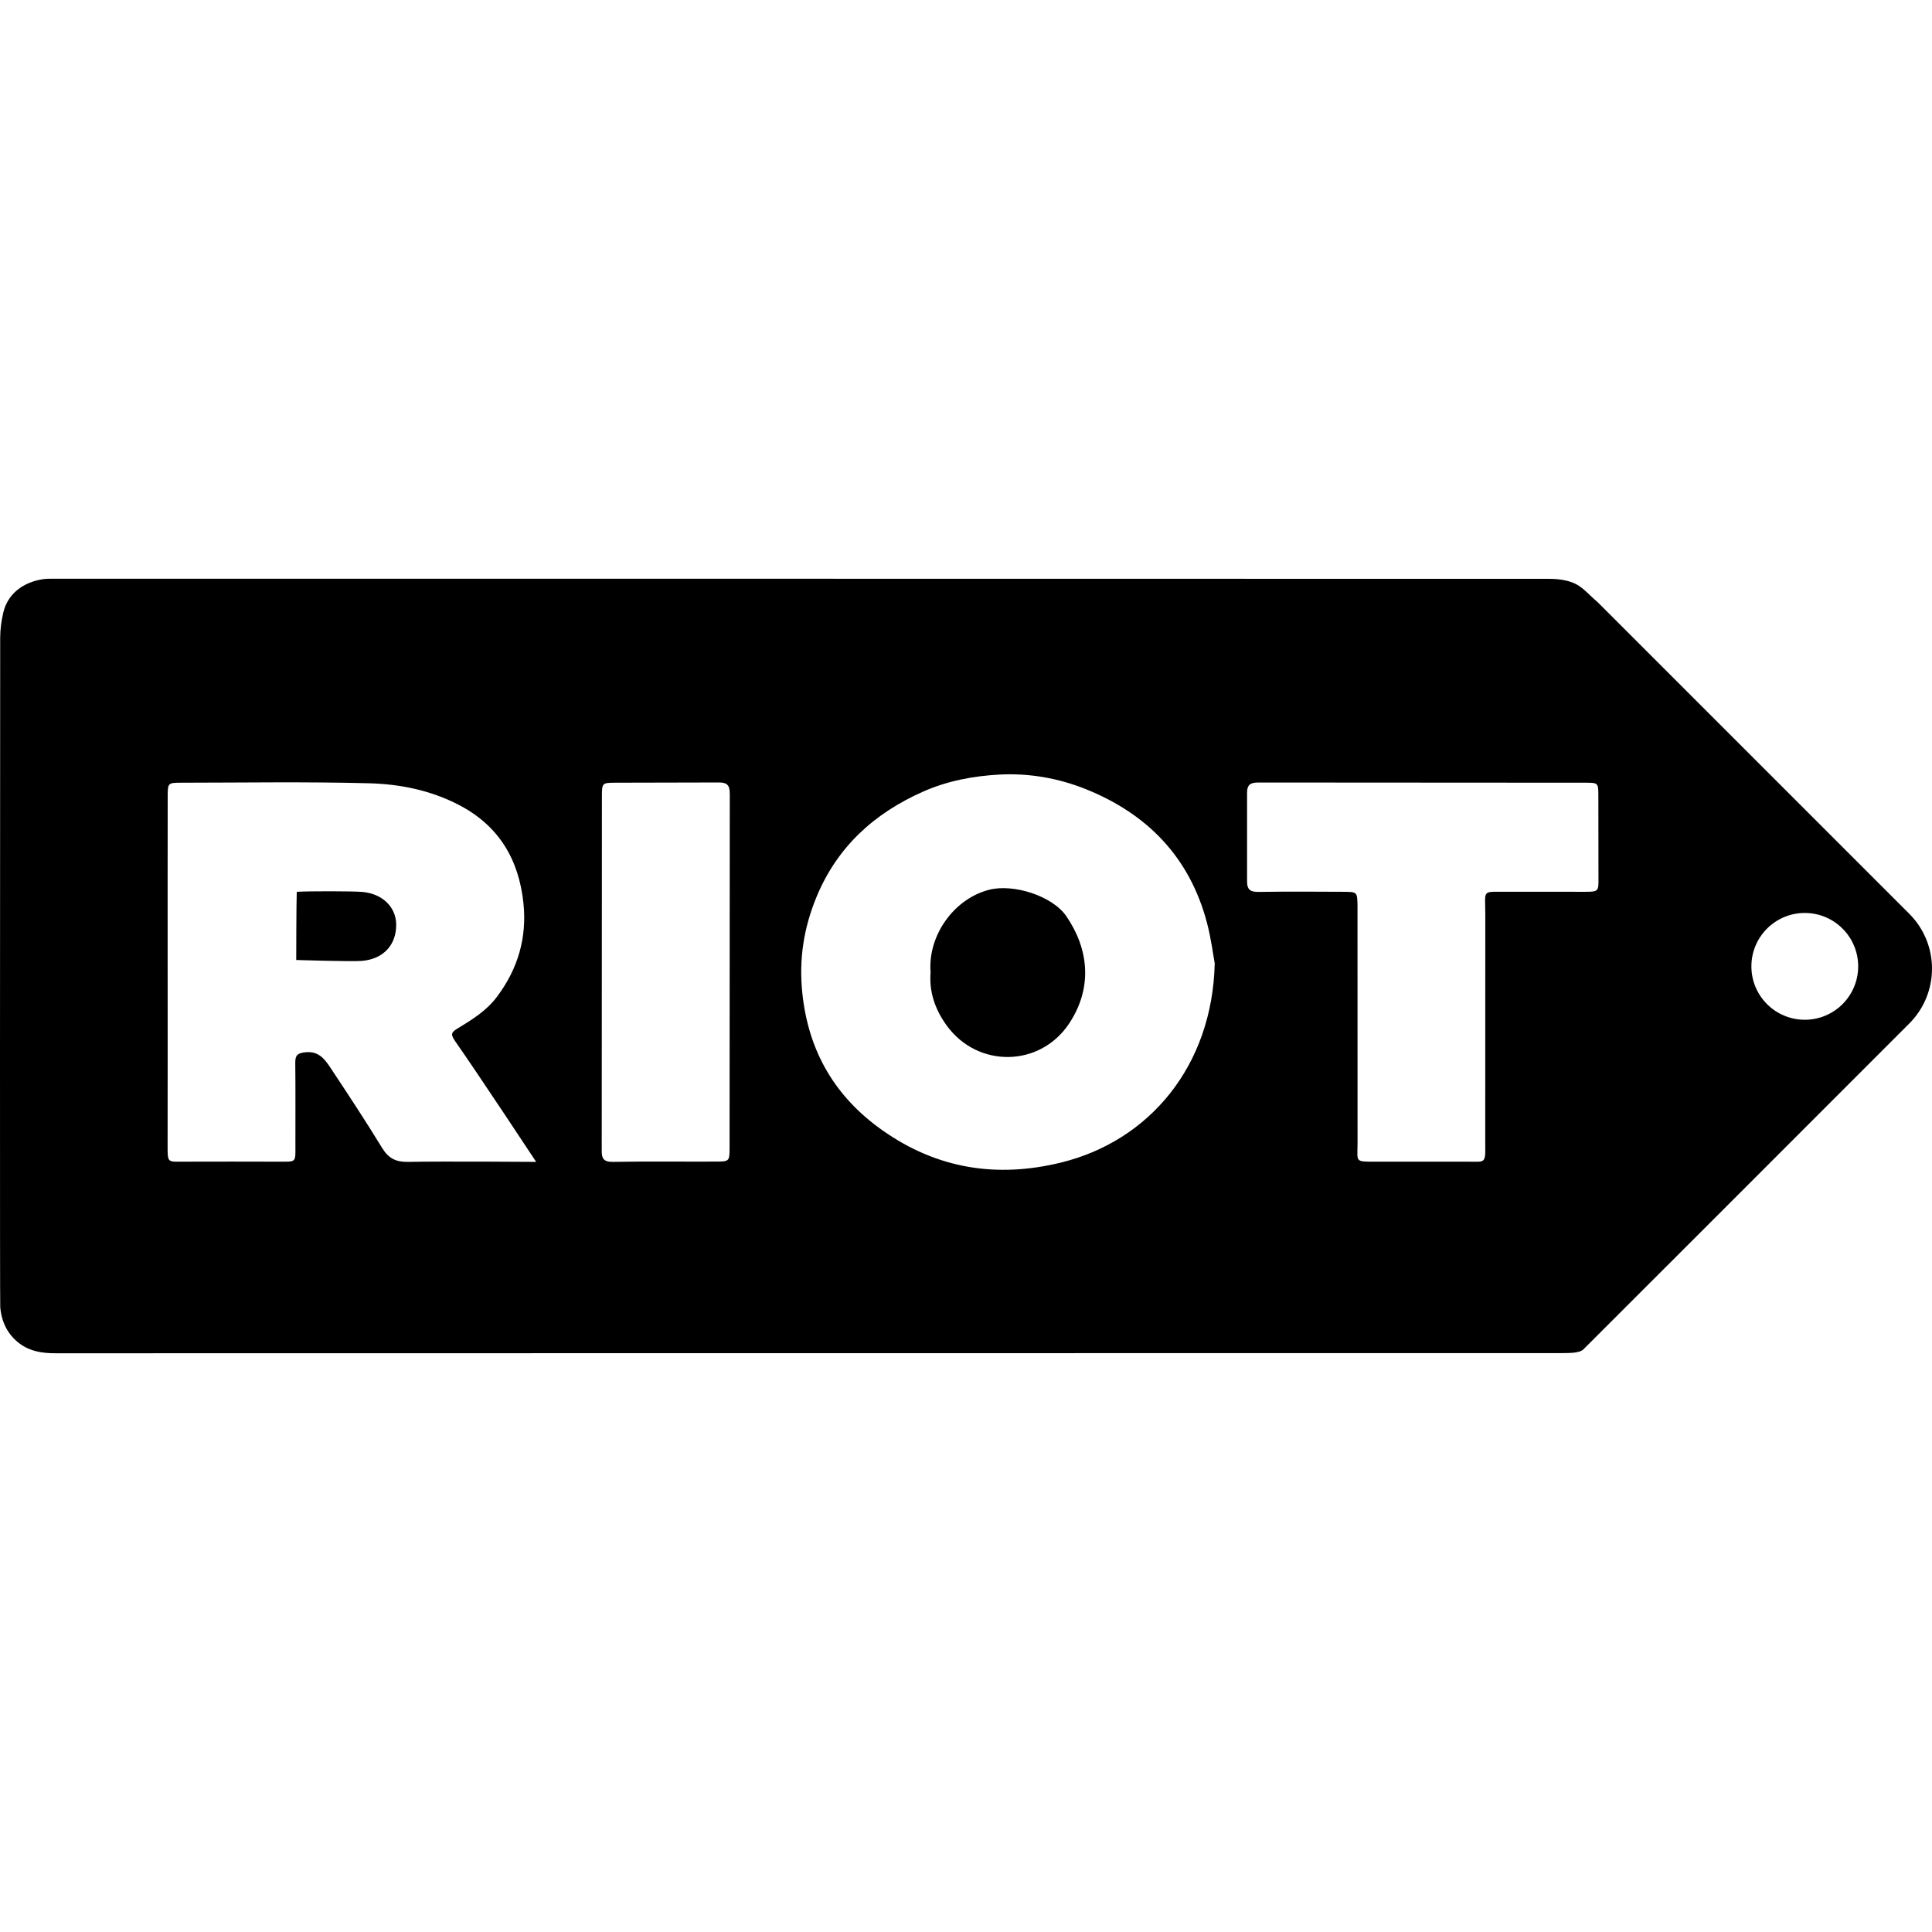
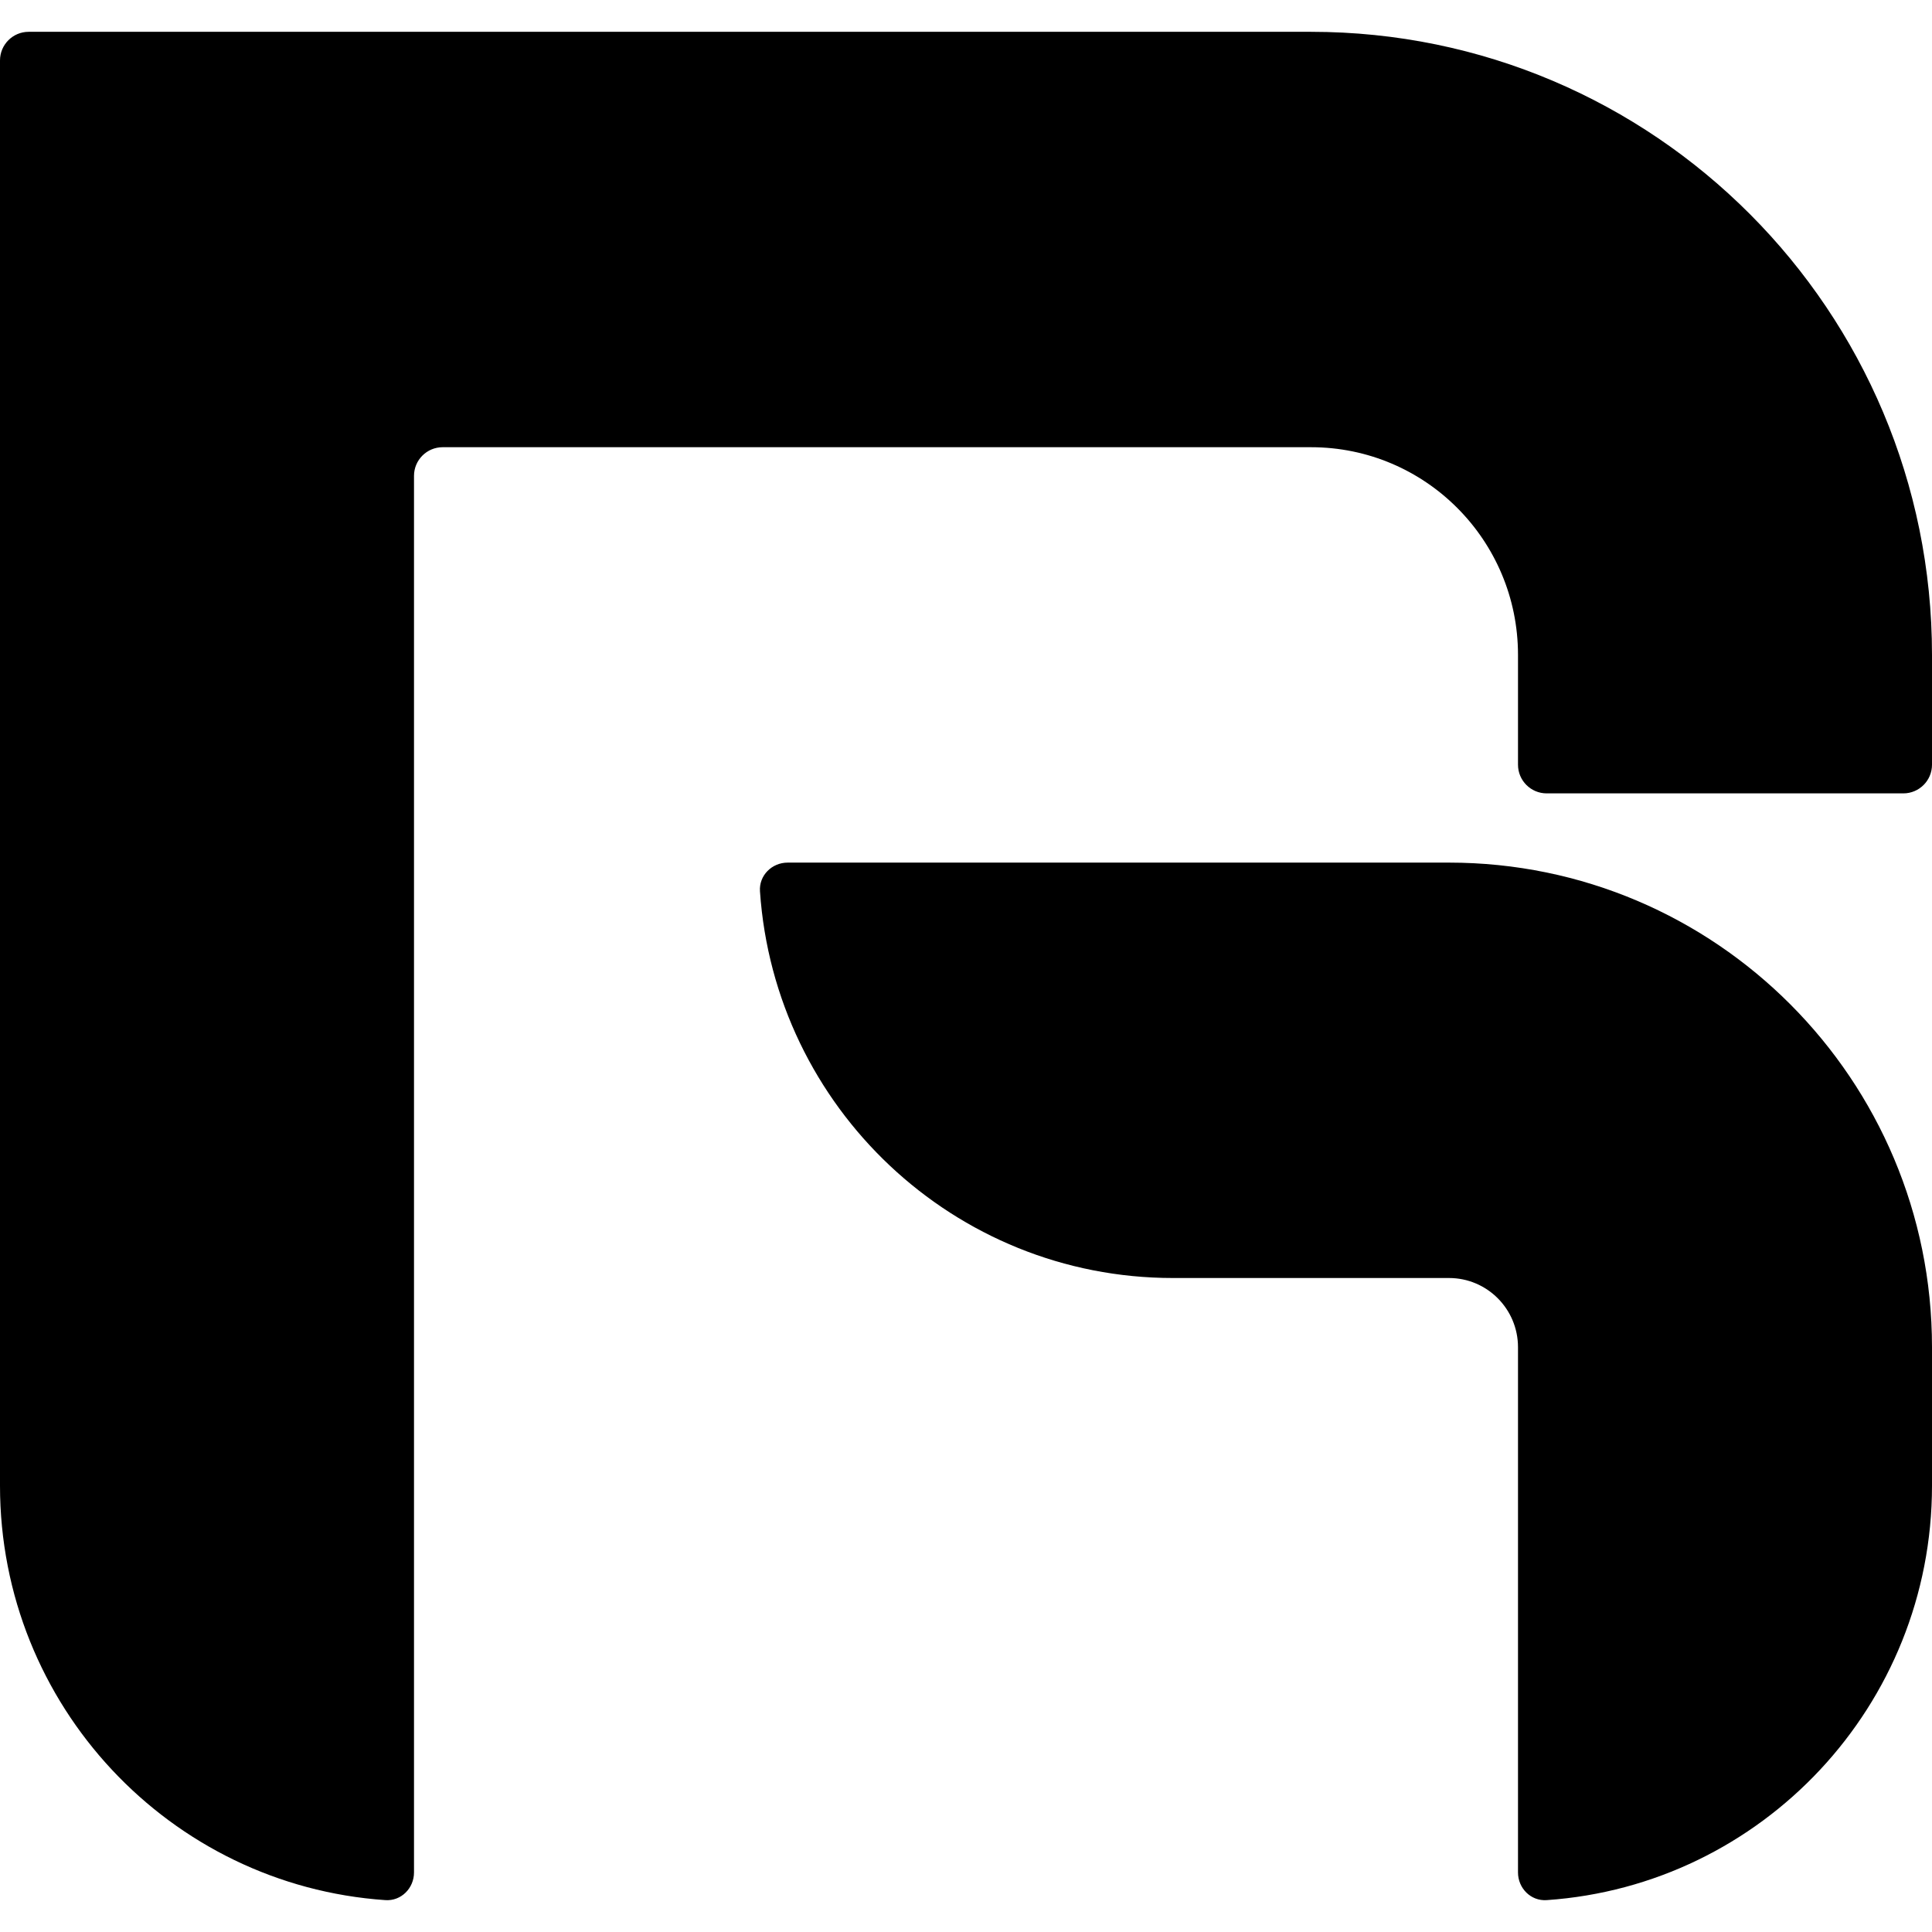
<svg xmlns="http://www.w3.org/2000/svg" version="1.1" width="512px" height="512px">
-   <path d="M505.978,271.244c8.031-8.034,8.028-21.056-0.004-29.088l-82.449-82.449c-3.674-3.165-4.542-4.913-8.487-5.842c-1.472-0.346-2.987-0.466-4.499-0.467c-132.445-0.029-264.889-0.026-397.334-0.026c-0.621,0-1.244,0.025-1.857,0.121c-5.178,0.812-9.274,3.788-10.477,8.851c-0.517,2.179-0.82,4.465-0.822,6.703c-0.043,57.897-0.091,176.141,0.015,177.355c0.346,3.961,1.967,7.313,5.193,9.697c2.78,2.054,6.012,2.533,9.439,2.53c65.993-0.038,397.793-0.032,397.793-0.032c2.437-0.071,5.878,0.202,7.125-0.995c0.947-0.908,58.659-58.641,86.365-86.359l-0,0.001H505.978z M44.44,211.044c0.006-3.543,0.076-3.615,3.638-3.618c16.55-0.016,33.108-0.284,49.648,0.146c8.121,0.211,16.133,1.784,23.61,5.597c10.826,5.522,16.168,14.559,17.383,26.207c0.947,9.077-1.432,17.349-7.008,24.769c-2.756,3.667-6.431,5.97-10.16,8.229c-1.783,1.08-2.344,1.538-0.97,3.496c6.085,8.667,21.508,32.041,21.508,32.041s-24.675-0.183-33.956-0c-3.169,0.062-5.162-0.911-6.843-3.659c-4.373-7.147-8.982-14.151-13.615-21.134c-1.538-2.318-3.122-4.608-6.675-4.262c-2.083,0.202-2.777,0.734-2.751,2.808c0.089,7.265,0.022,14.532,0.037,21.798c0.01,4.618,0.284,4.412-4.092,4.394c-8.477-0.034-16.955-0.023-25.432-0.004c-4.345,0.01-4.354,0.401-4.345-4.164c0.029-15.339,0.011-30.679,0.011-46.019c0-15.541-0.016-31.083,0.012-46.624v0L44.44,211.044z M281.166,308.093c-17.082,4.175-32.816,1.62-47.164-8.444c-12.616-8.849-19.761-20.916-21.38-36.484c-0.934-8.978,0.382-17.306,3.779-25.502c5.503-13.28,15.298-22.148,28.255-27.887c6.467-2.864,13.365-4.142,20.252-4.507c7.75-0.411,15.529,0.931,22.795,3.843c16.398,6.572,27.572,18.091,32.152,35.417c1.111,4.205,1.646,8.563,2.059,10.772c-0.622,27.242-17.396,47.083-40.747,52.791h0L281.166,308.093z M420.24,207.424c3.267,0.008,3.325,0.092,3.341,3.311l0.028,21.792c0.029,3.774,0.111,3.835-4.114,3.806l-19.976-0.004c-7.04,0.043-5.881-0.794-5.9,6.205l-0.014,61.139c0.097,4.721-0.23,4.195-4.331,4.184l-24.819-0.003c-5.563,0.01-4.685,0.11-4.69-5.011l-0.012-62.955c-0.077-3.477-0.085-3.535-3.714-3.554c-7.466-0.041-14.933-0.083-22.397,0.03c-2.282,0.034-3.204-0.519-3.155-3.014l-0.002-23c-0.054-2.552,0.966-2.987,3.191-2.975l86.563,0.052l0.001-0.001L420.24,207.424z M193.343,304.232c-0.006,3.527-0.077,3.587-3.648,3.602c-9.072,0.036-18.147-0.086-27.217,0.075c-2.526,0.045-3.041-0.878-3.014-3.131l0.049-93.75c0.004-3.537,0.079-3.591,3.627-3.603l27.217-0.063c2.446-0.036,3.053,0.798,3.041,3.121l-0.056,93.749l0-0L193.343,304.232z M95.829,254.652c-2.804,0.215-17.323-0.241-17.323-0.241s0.017-15.083,0.138-18.07c3.134-0.204,14.649-0.184,17.255,0.018c5.337,0.413,8.994,3.916,9.091,8.511c0.117,5.501-3.378,9.34-9.162,9.783l0-0V254.652z M250.937,271.845c-3.244-4.435-4.735-9.191-4.321-14.158c-0.785-9.593,6.045-19.485,15.563-21.9c6.381-1.619,16.7,1.595,20.424,7.035c5.943,8.682,7.015,18.917,0.746,28.395c-7.7,11.641-24.187,11.876-32.412,0.628l0,0H250.937z M492.437,256.096c0,7.815-6.335,14.15-14.15,14.15s-14.15-6.335-14.15-14.15c0-7.815,6.335-14.15,14.15-14.15S492.437,248.281,492.437,256.096L492.437,256.096z" />
+   <path d="M0,16.027c0-4.196,3.401-7.597,7.597-7.597h339.831C438.319,8.43,512,82.36,512,173.558v29.098c0,4.196-3.4,7.597-7.597,7.597h-94.52c-4.196,0-7.597-3.402-7.597-7.597v-29.098c0-30.399-24.56-55.043-54.857-55.043H117.312c-4.196,0-7.597,3.401-7.597,7.597v370.106c0,4.193-3.412,7.625-7.598,7.334C45.067,499.637,0,451.964,0,393.728V16.027z M208.74,228.601c-4.196,0-7.624,3.412-7.34,7.598c3.89,57.254,51.409,102.487,109.457,102.487H384c10.099,0,18.286,8.215,18.286,18.348v139.185c0,4.193,3.412,7.625,7.598,7.334C466.935,499.637,512,451.964,512,393.728v-36.695c0-70.932-57.308-128.433-128-128.433H208.74z" />
</svg>
